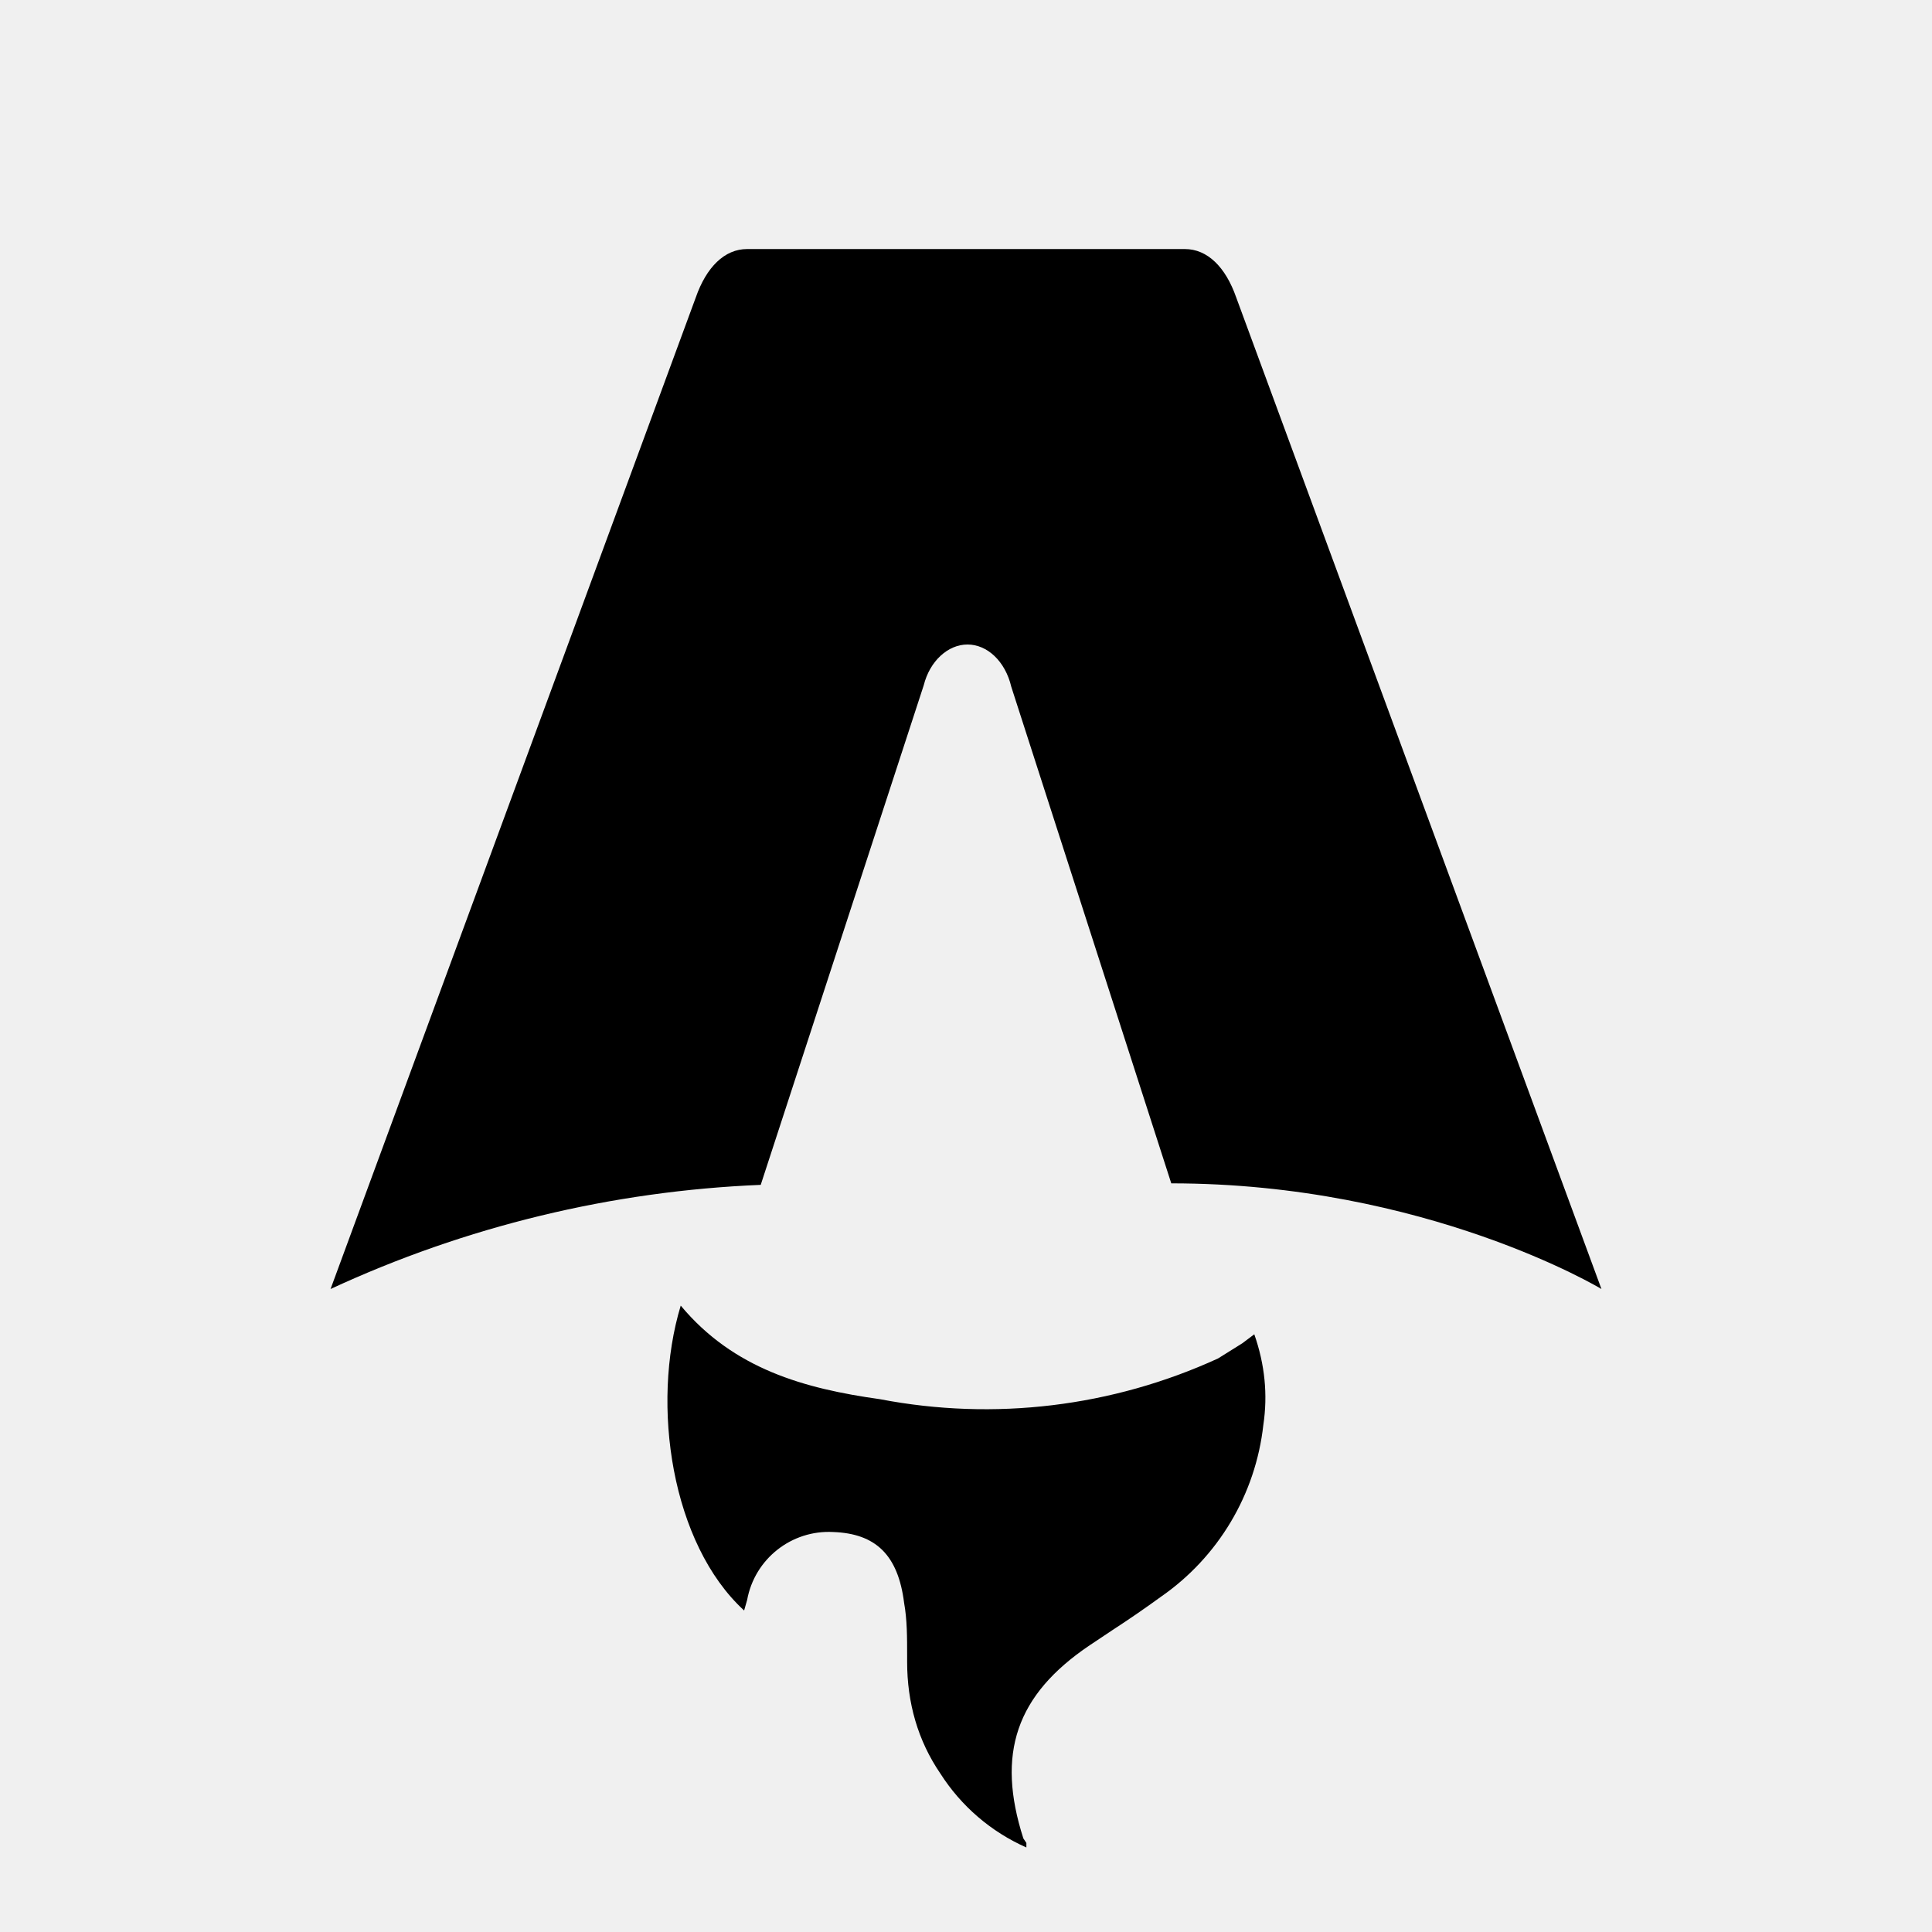
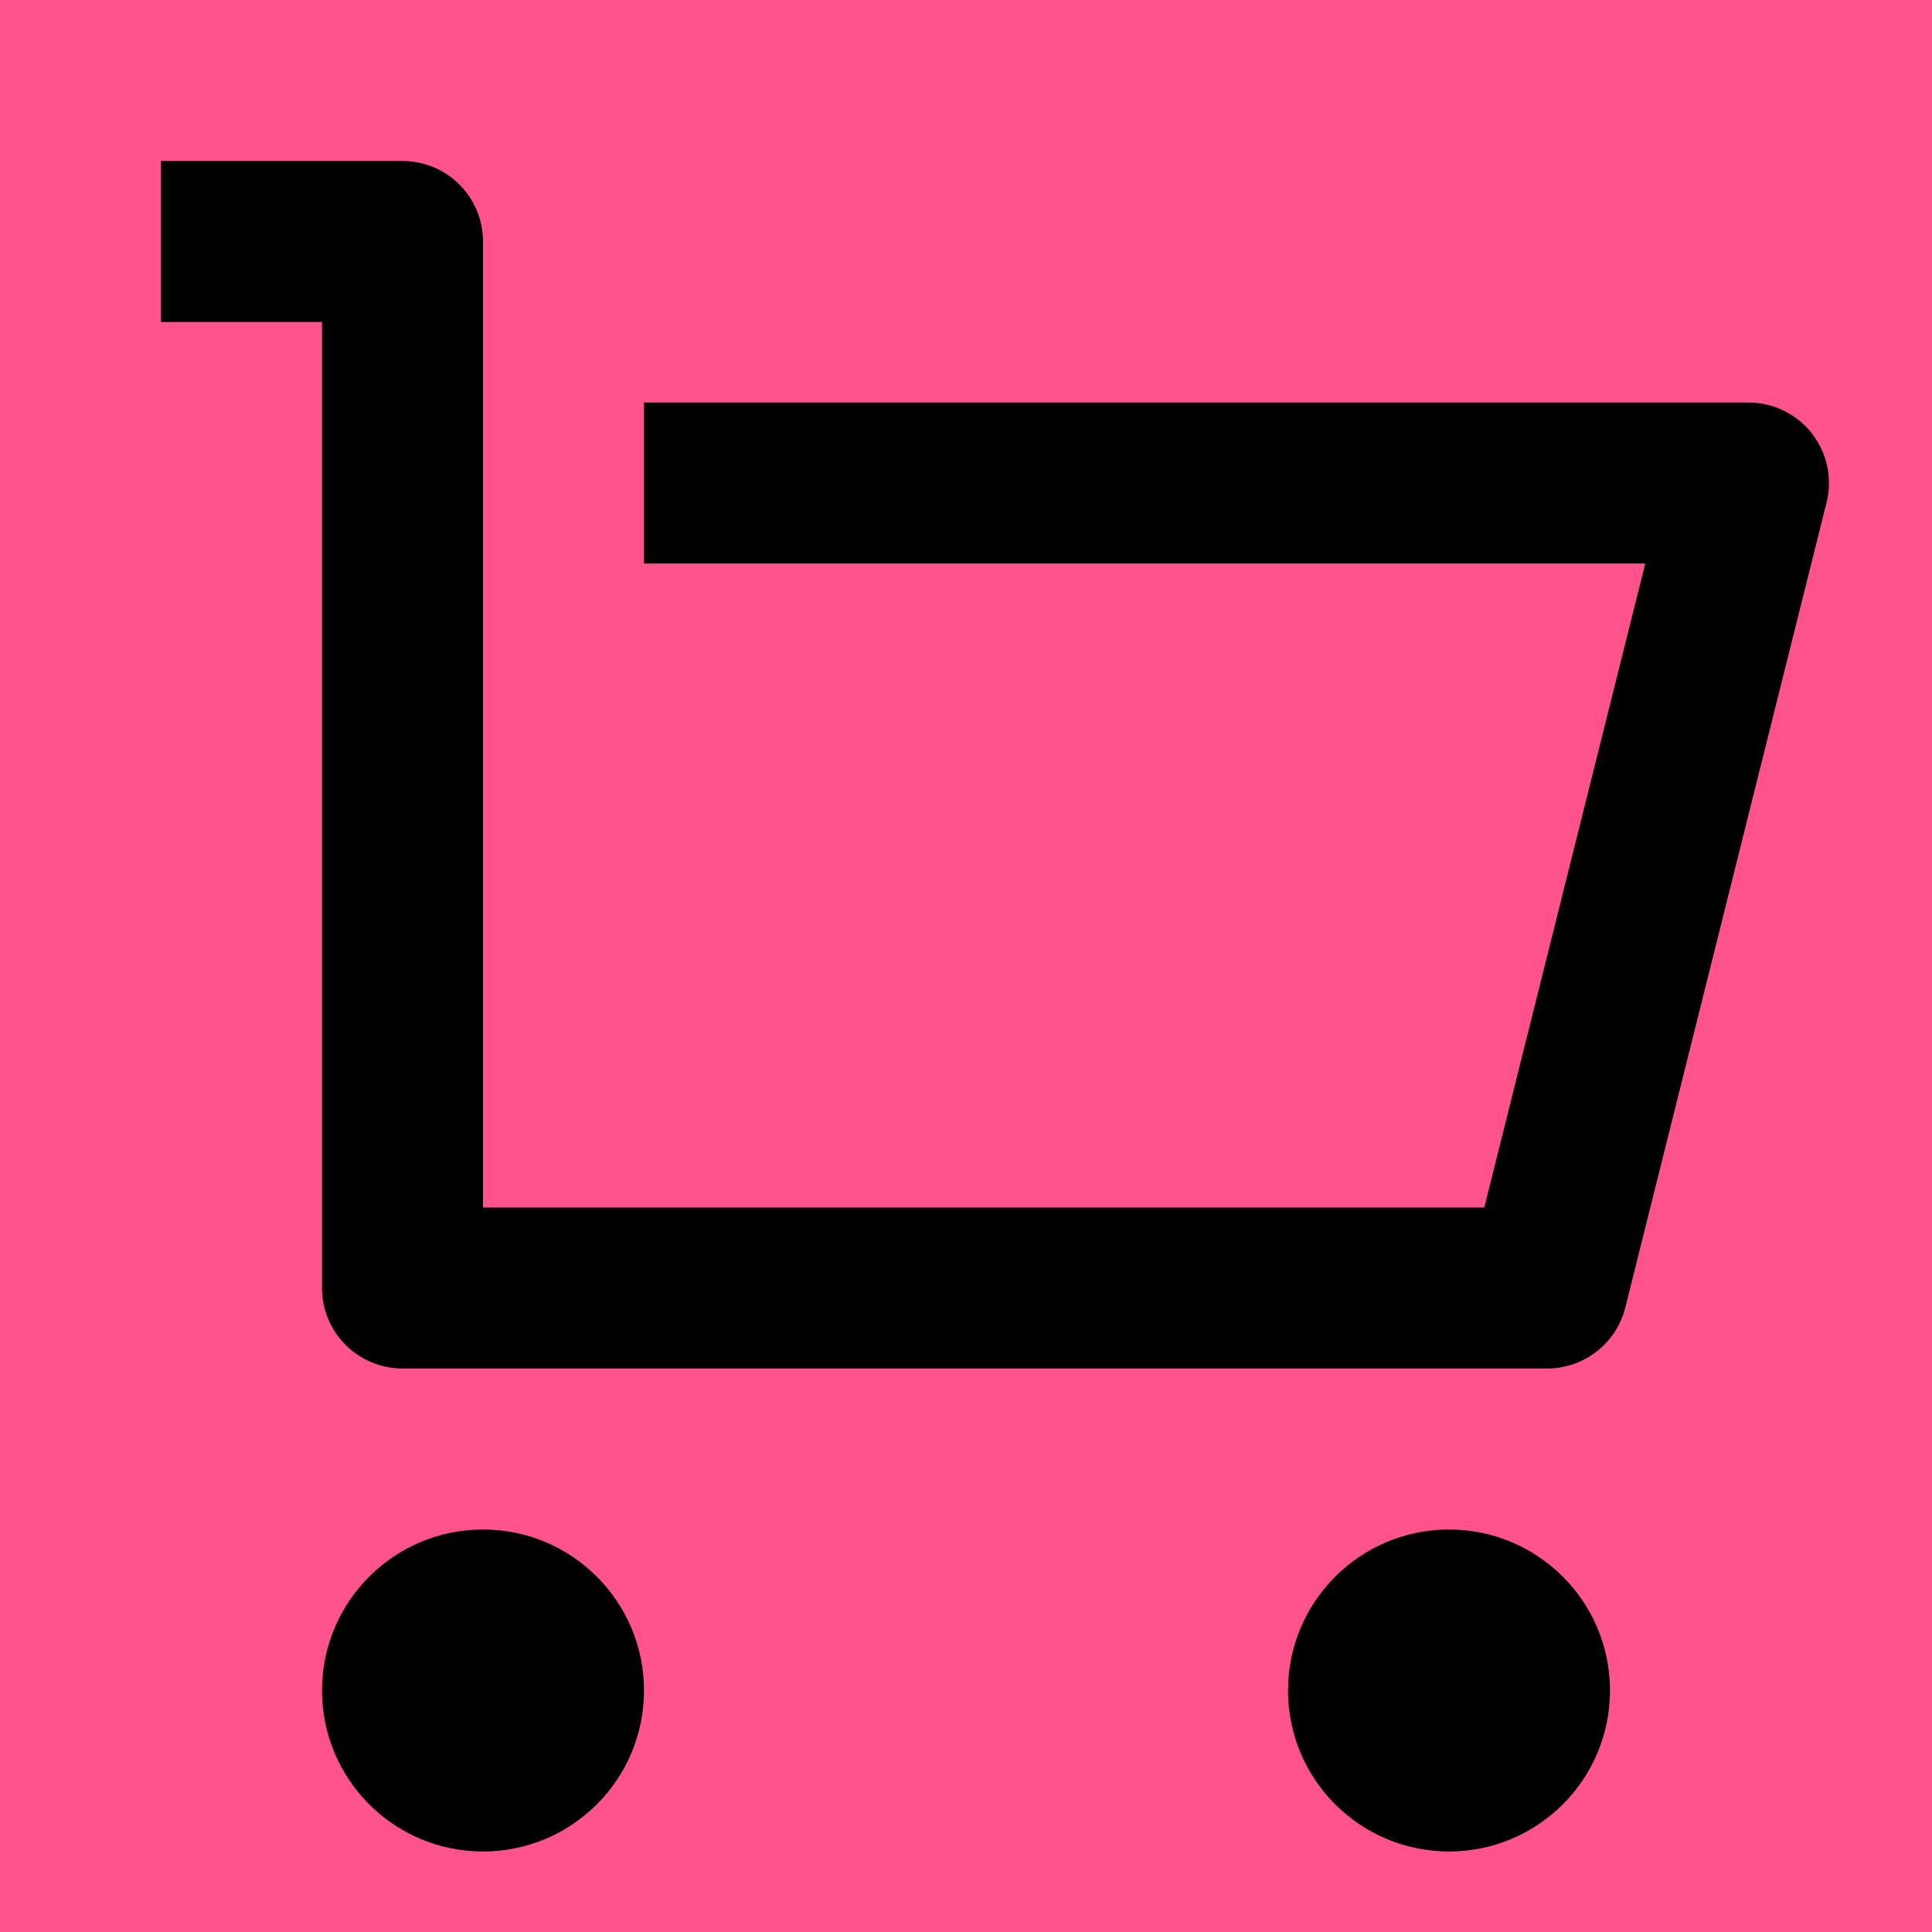
- <svg xmlns="http://www.w3.org/2000/svg" fill="none" viewBox="0 0 128 128">
-   <path d="M50.4 78.5a75.1 75.1 0 0 0-28.5 6.9l24.2-65.7c.7-2 1.9-3.2 3.4-3.2h29c1.5 0 2.7 1.2 3.4 3.2l24.2 65.7s-11.6-7-28.5-7L67 45.5c-.4-1.7-1.6-2.8-2.9-2.8-1.3 0-2.5 1.1-2.9 2.7L50.4 78.5Zm-1.1 28.2Zm-4.2-20.2c-2 6.6-.6 15.8 4.2 20.2a17.5 17.5 0 0 1 .2-.7 5.5 5.5 0 0 1 5.7-4.5c2.8.1 4.3 1.5 4.7 4.7.2 1.1.2 2.3.2 3.5v.4c0 2.7.7 5.2 2.2 7.4a13 13 0 0 0 5.7 4.9v-.3l-.2-.3c-1.8-5.6-.5-9.5 4.4-12.8l1.5-1a73 73 0 0 0 3.2-2.2 16 16 0 0 0 6.8-11.4c.3-2 .1-4-.6-6l-.8.6-1.6 1a37 37 0 0 1-22.4 2.7c-5-.7-9.7-2-13.2-6.2Z" />
-   <style>
-         path { fill: #000; }
-         @media (prefers-color-scheme: dark) {
-             path { fill: #FFF; }
-         }
-     </style>
+ <svg xmlns="http://www.w3.org/2000/svg" viewBox="0 0 24 24">
+   <g>
+     <path d="M0 0h24v24H0z" fill="#ff538d" />
+     <path d="M4 16V4H2V2h3a1 1 0 0 1 1 1v12h12.438l2-8H8V5h13.72a1 1 0 0 1 .97 1.243l-2.5 10a1 1 0 0 1-.97.757H5a1 1 0 0 1-1-1zm2 7a2 2 0 1 1 0-4 2 2 0 0 1 0 4zm12 0a2 2 0 1 1 0-4 2 2 0 0 1 0 4z" />
+   </g>
</svg>
